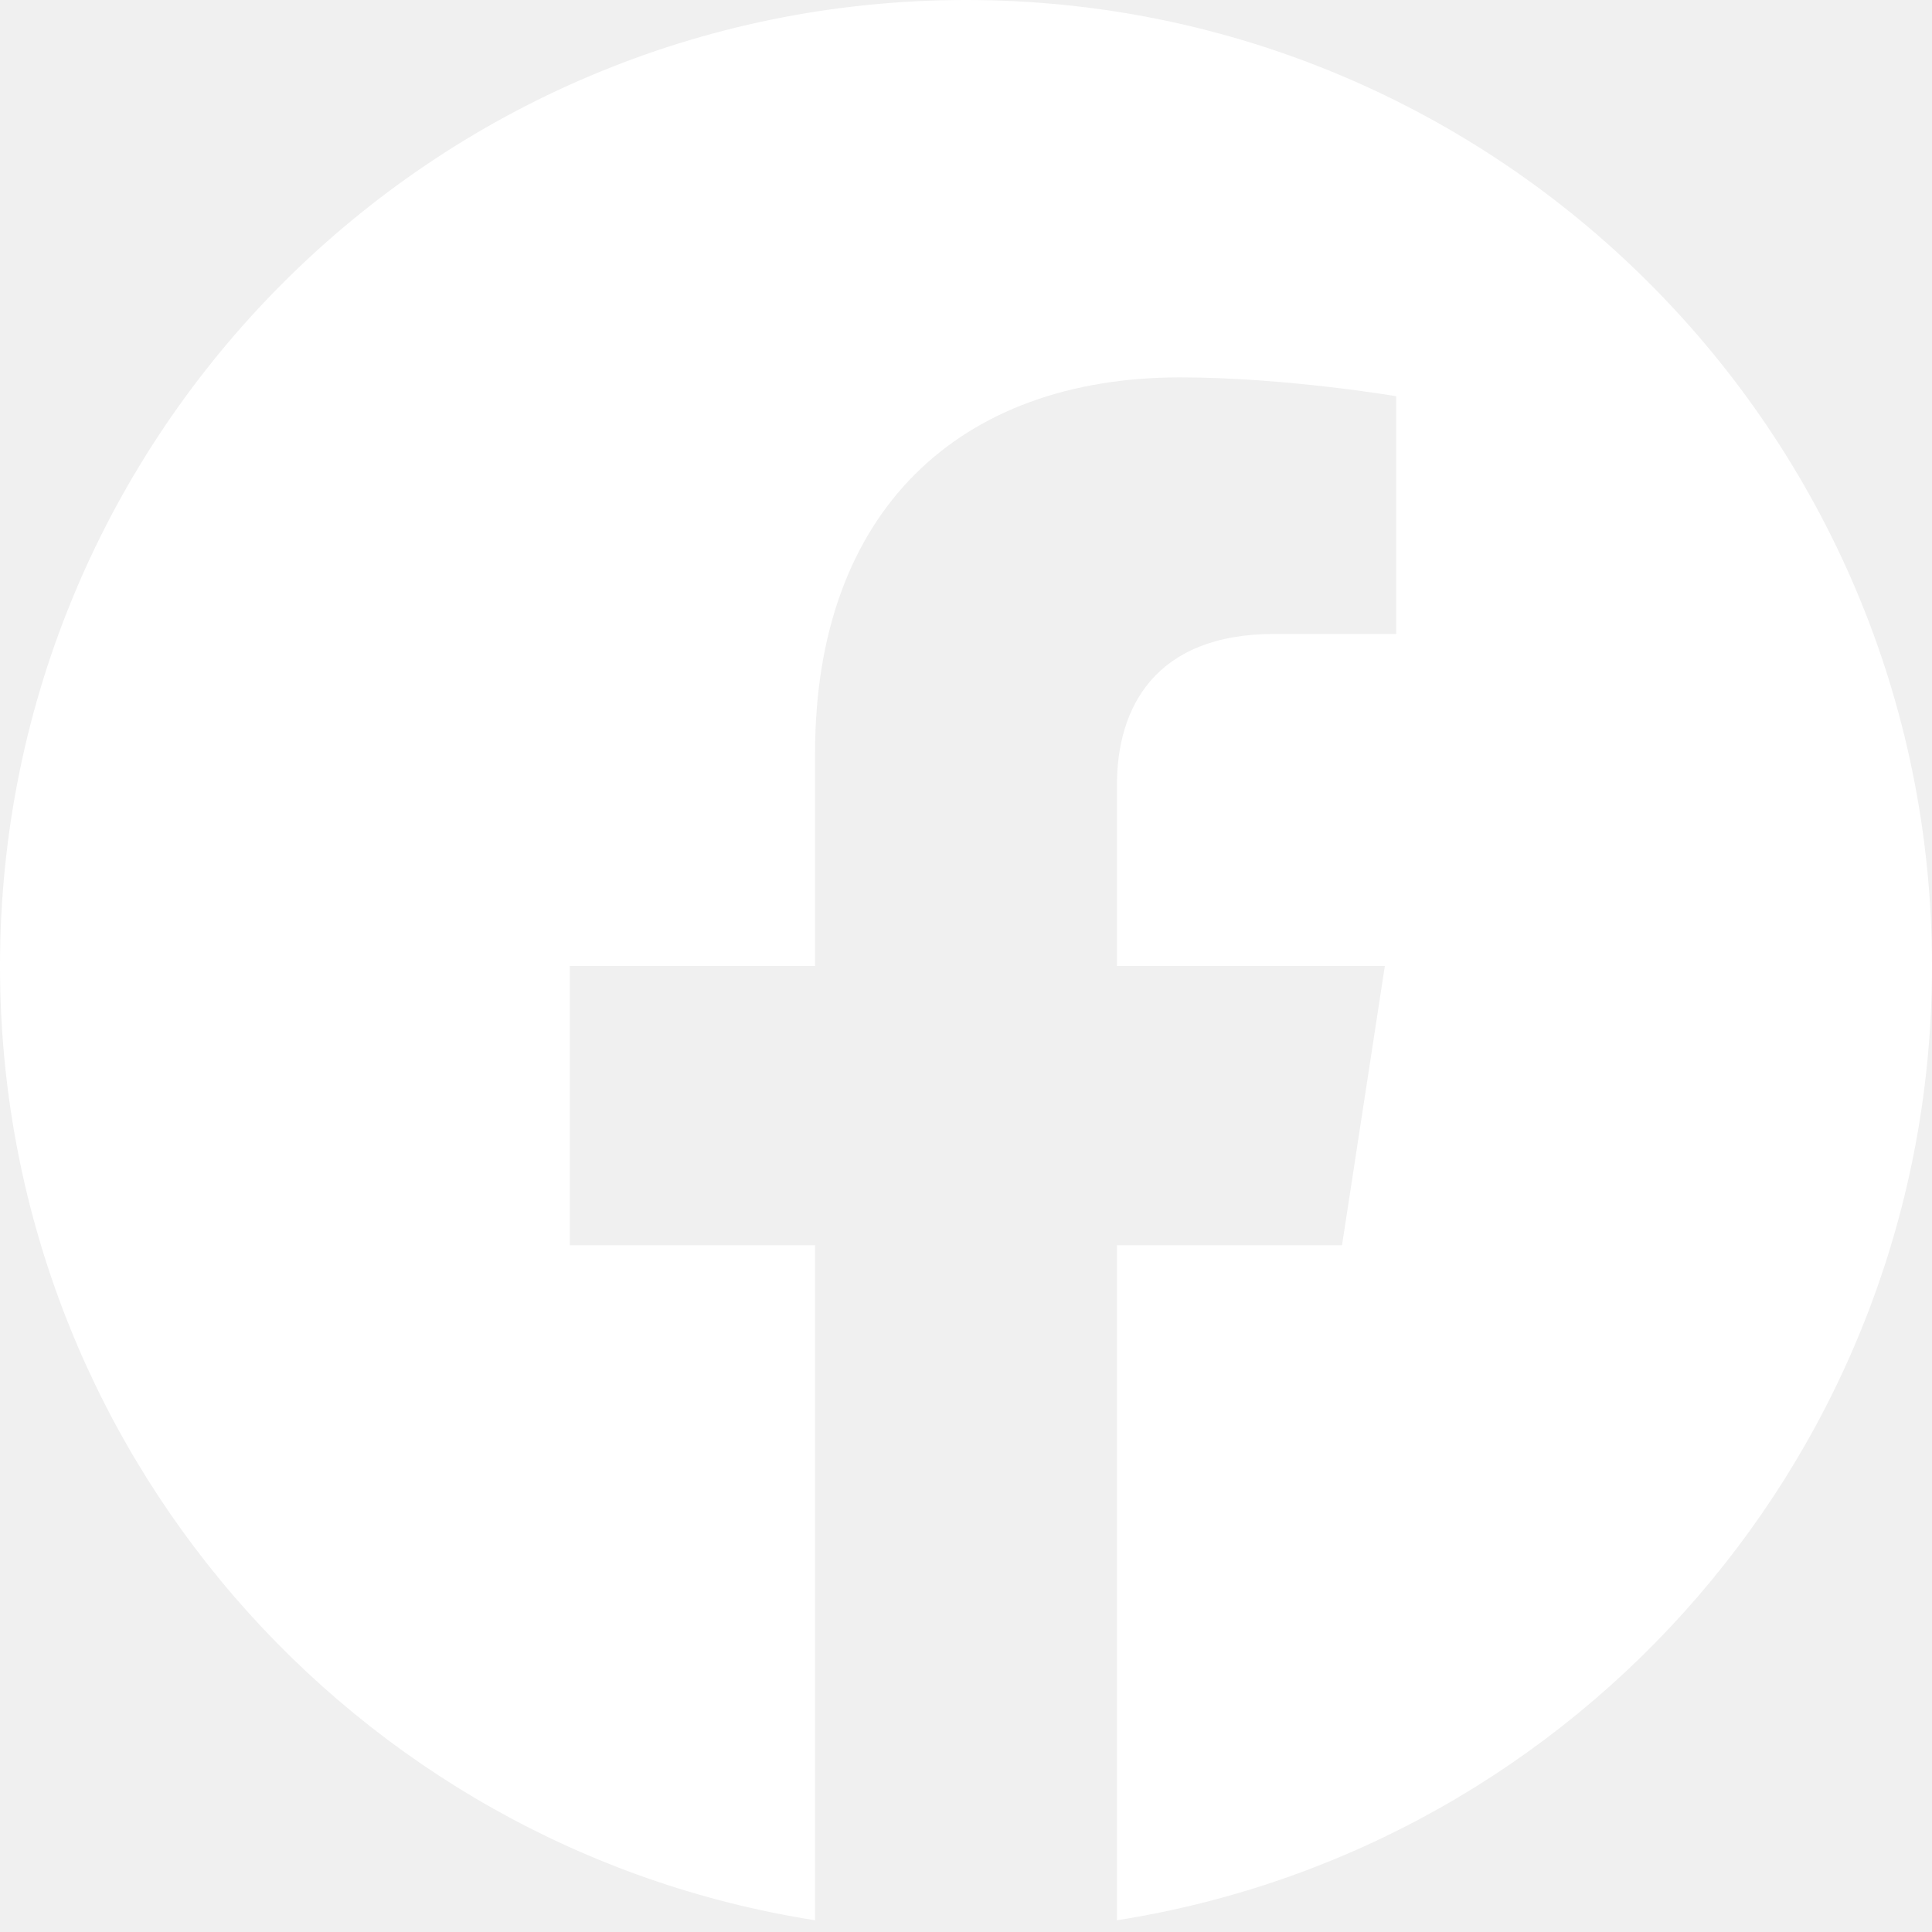
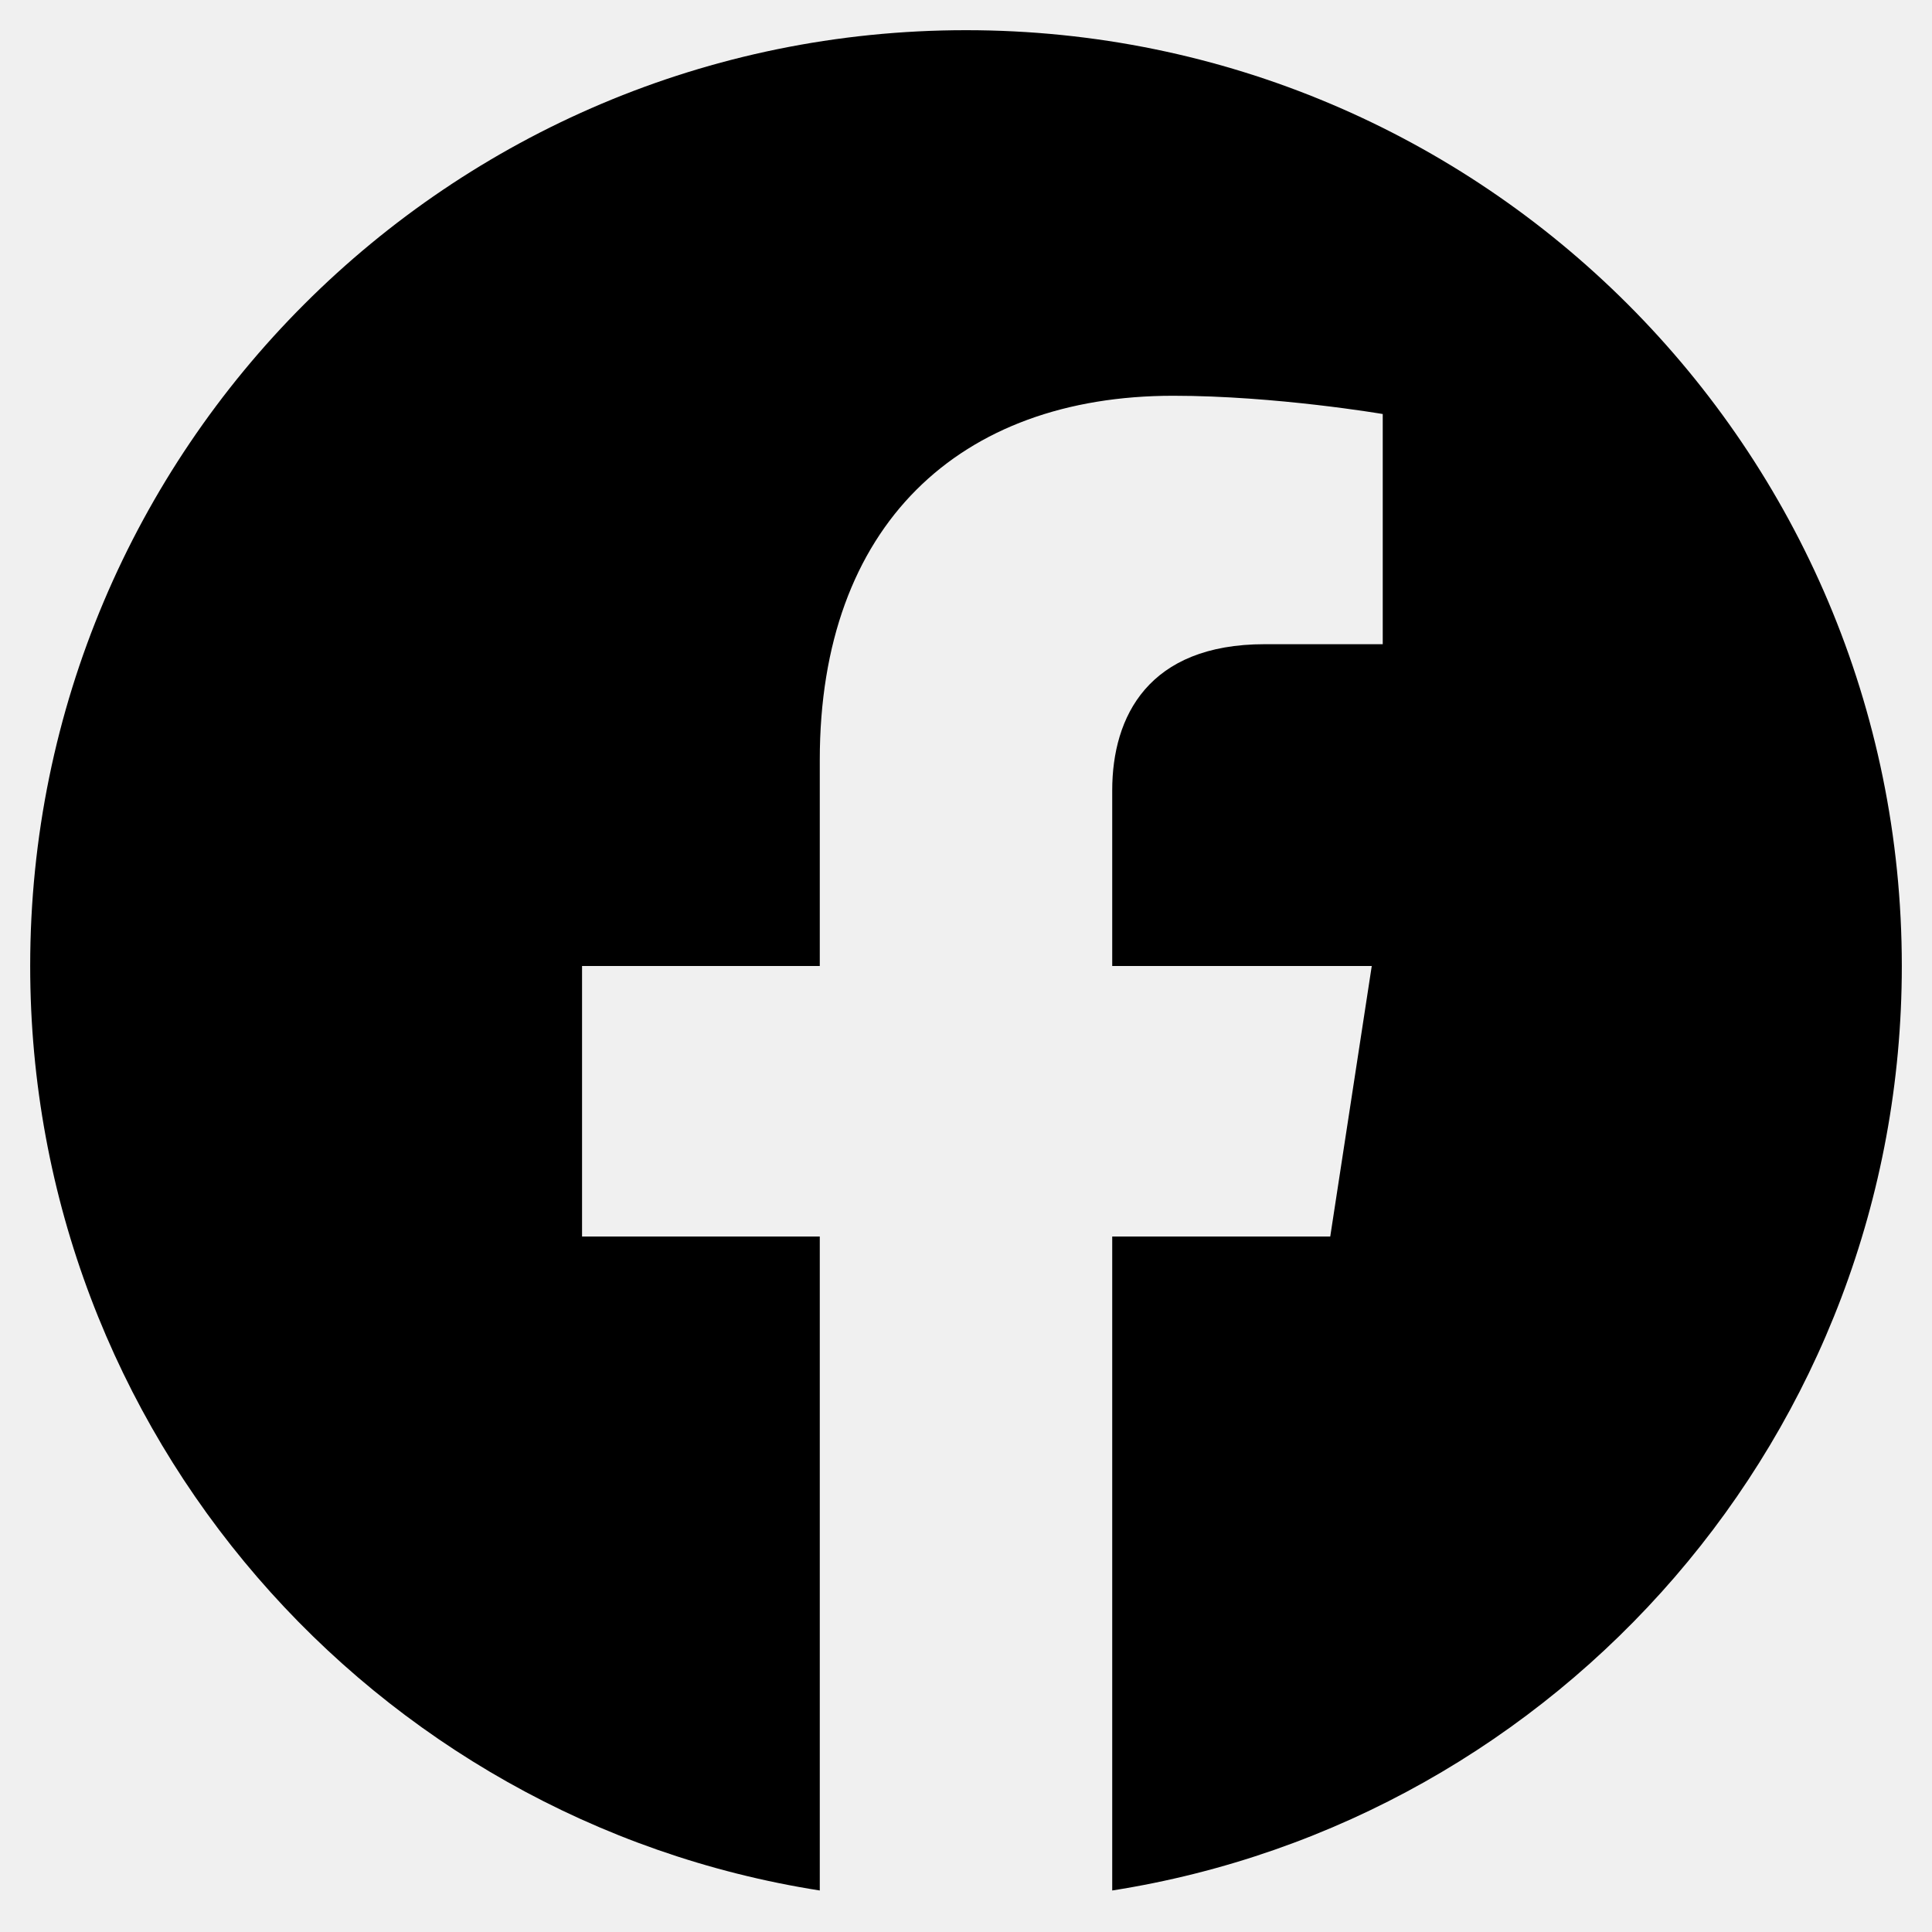
- <svg xmlns="http://www.w3.org/2000/svg" width="24" height="24" viewBox="0 0 24 24" fill="none">
-   <path d="M24 12C24 5.373 18.627 0 12 0C5.373 0 0 5.373 0 12C0 17.989 4.388 22.954 10.125 23.854V15.469H7.078V12H10.125V9.356C10.125 6.349 11.917 4.688 14.658 4.688C15.97 4.688 17.344 4.922 17.344 4.922V7.875H15.831C14.34 7.875 13.875 8.8 13.875 9.75V12H17.203L16.671 15.469H13.875V23.854C19.612 22.954 24 17.989 24 12Z" fill="white" />
+ <svg xmlns="http://www.w3.org/2000/svg" viewBox="0 0 512 512">
+   <path d="M504 256C504 119 393 8 256 8S8 119 8 256c0 123.78 90.69 226.38 209.25 245V327.69h-63V256h63v-54.64c0-62.15 37-96.48 93.67-96.48 27.14 0 55.52 4.84 55.52 4.84v61h-31.28c-30.8 0-40.41 19.12-40.41 38.73V256h68.78l-11 71.69h-57.78V501C413.31 482.38 504 379.78 504 256z" />
</svg>
